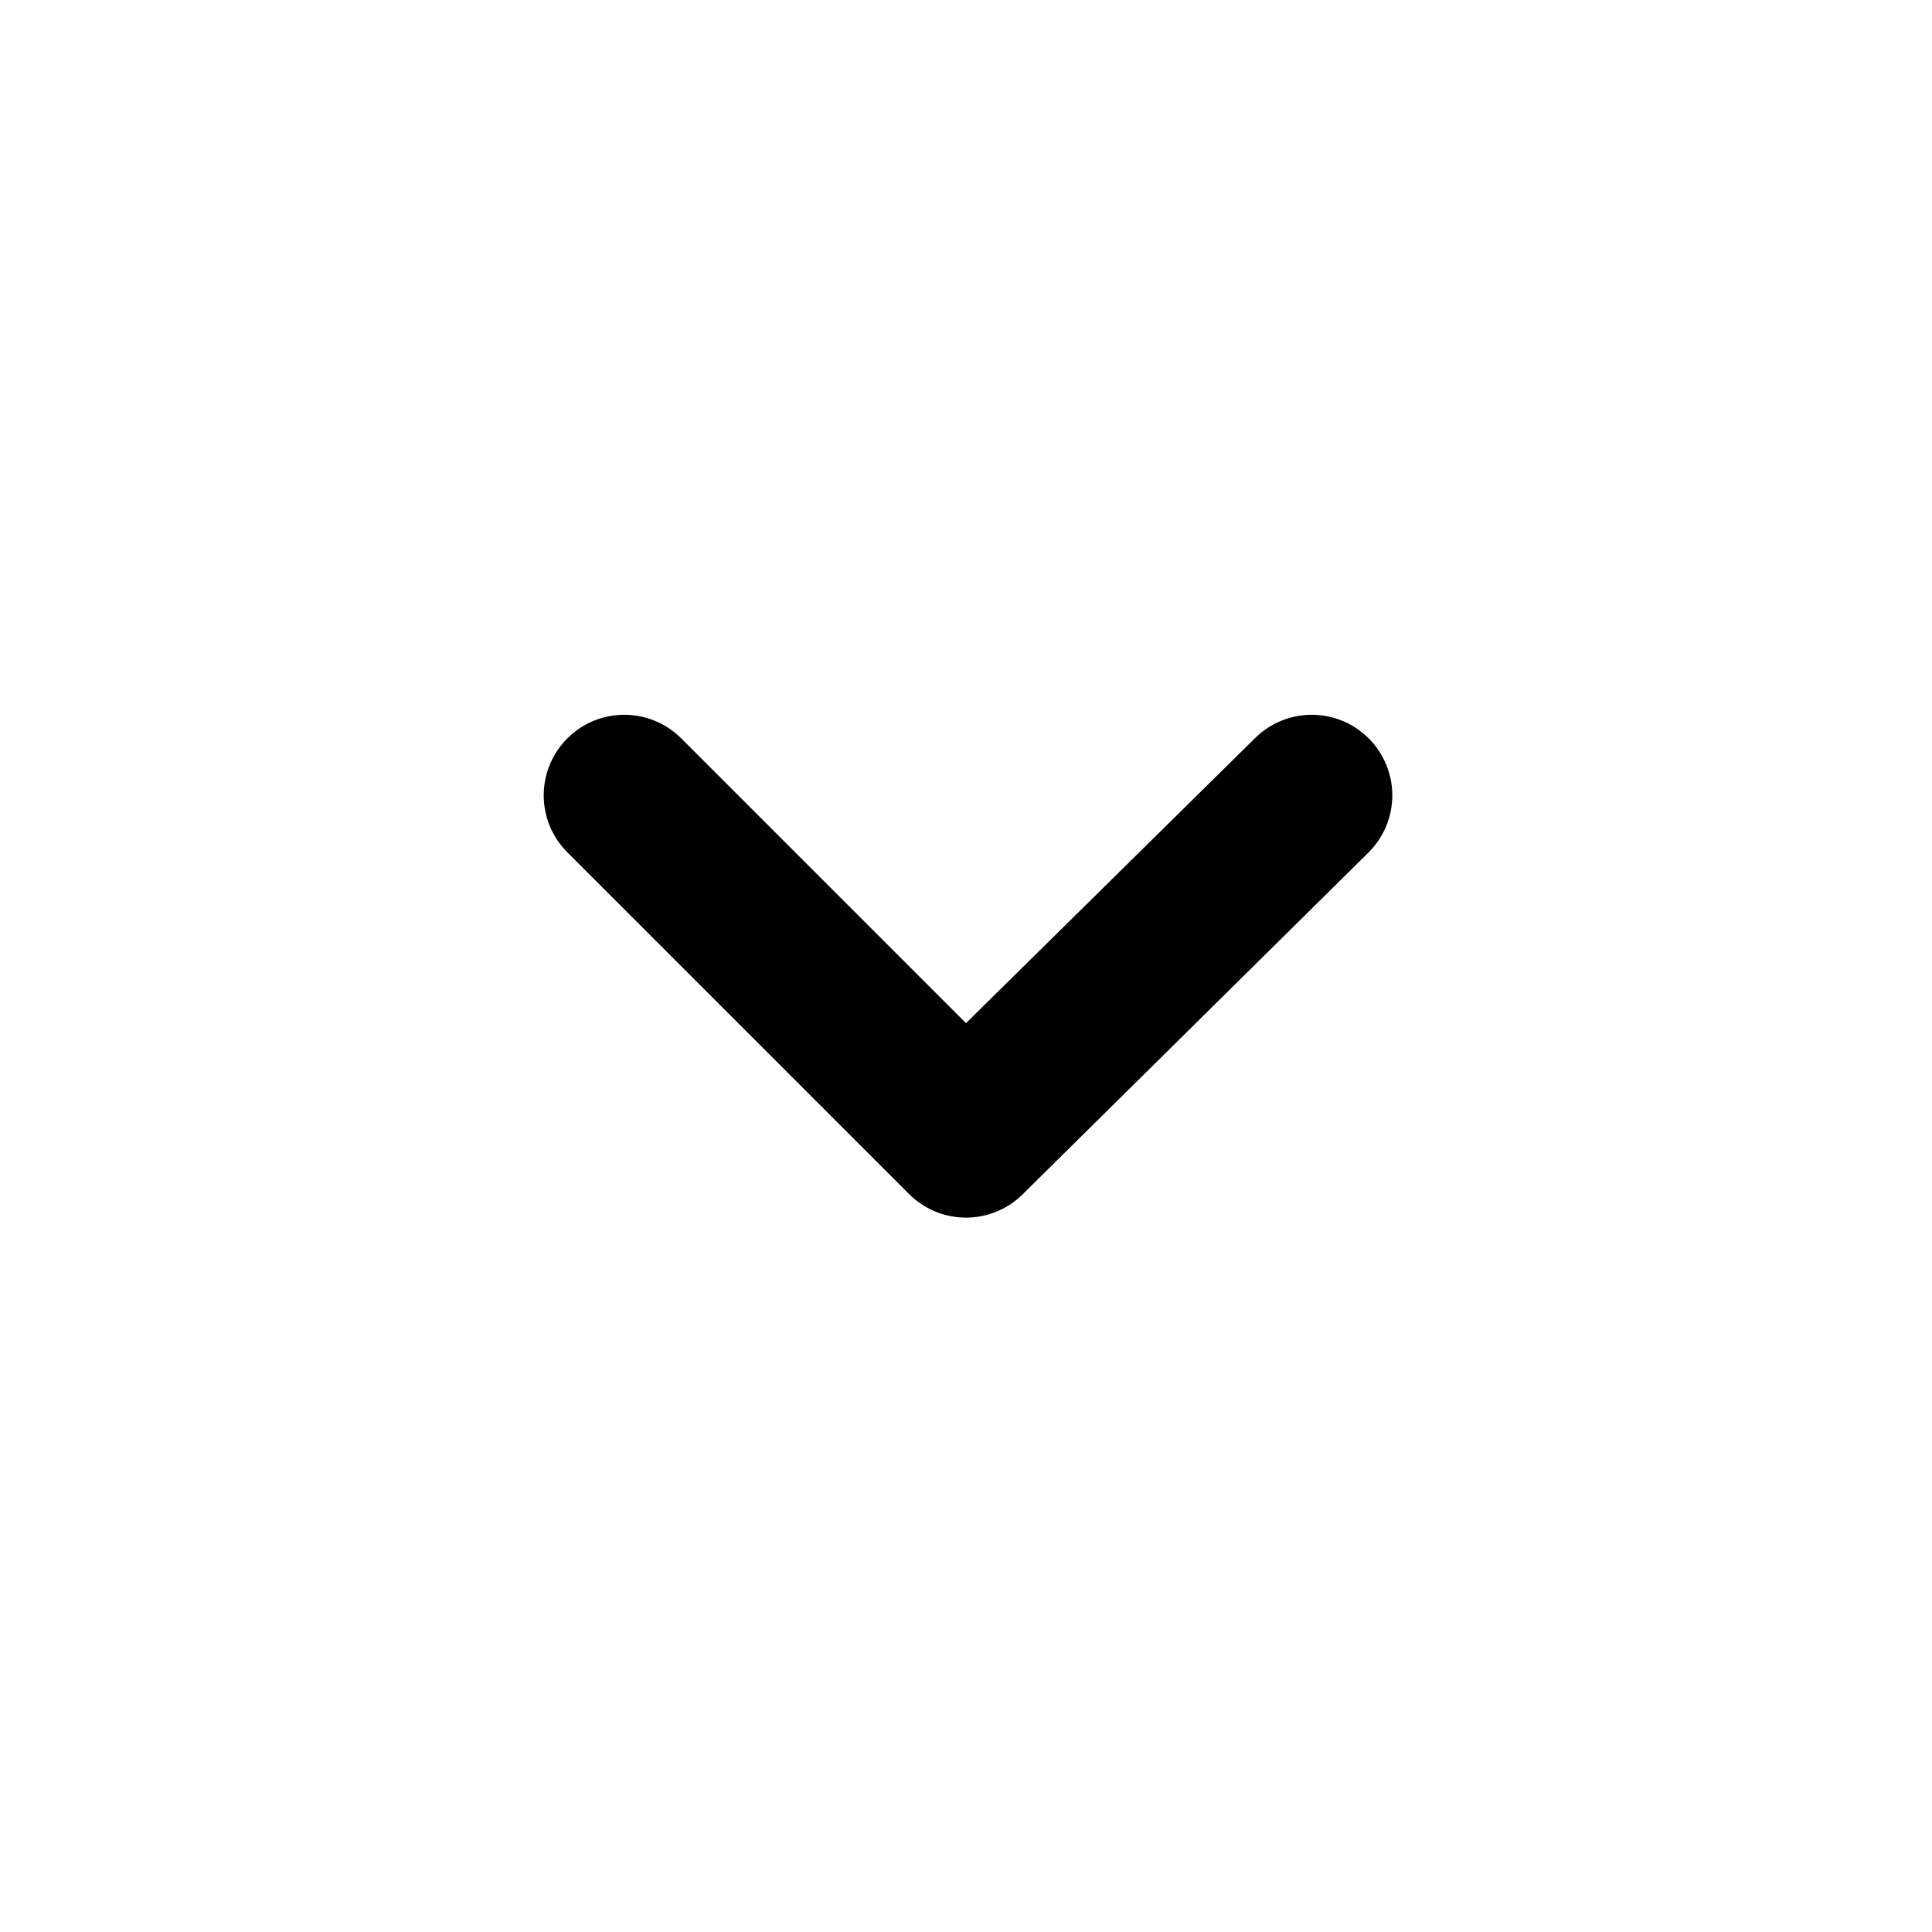
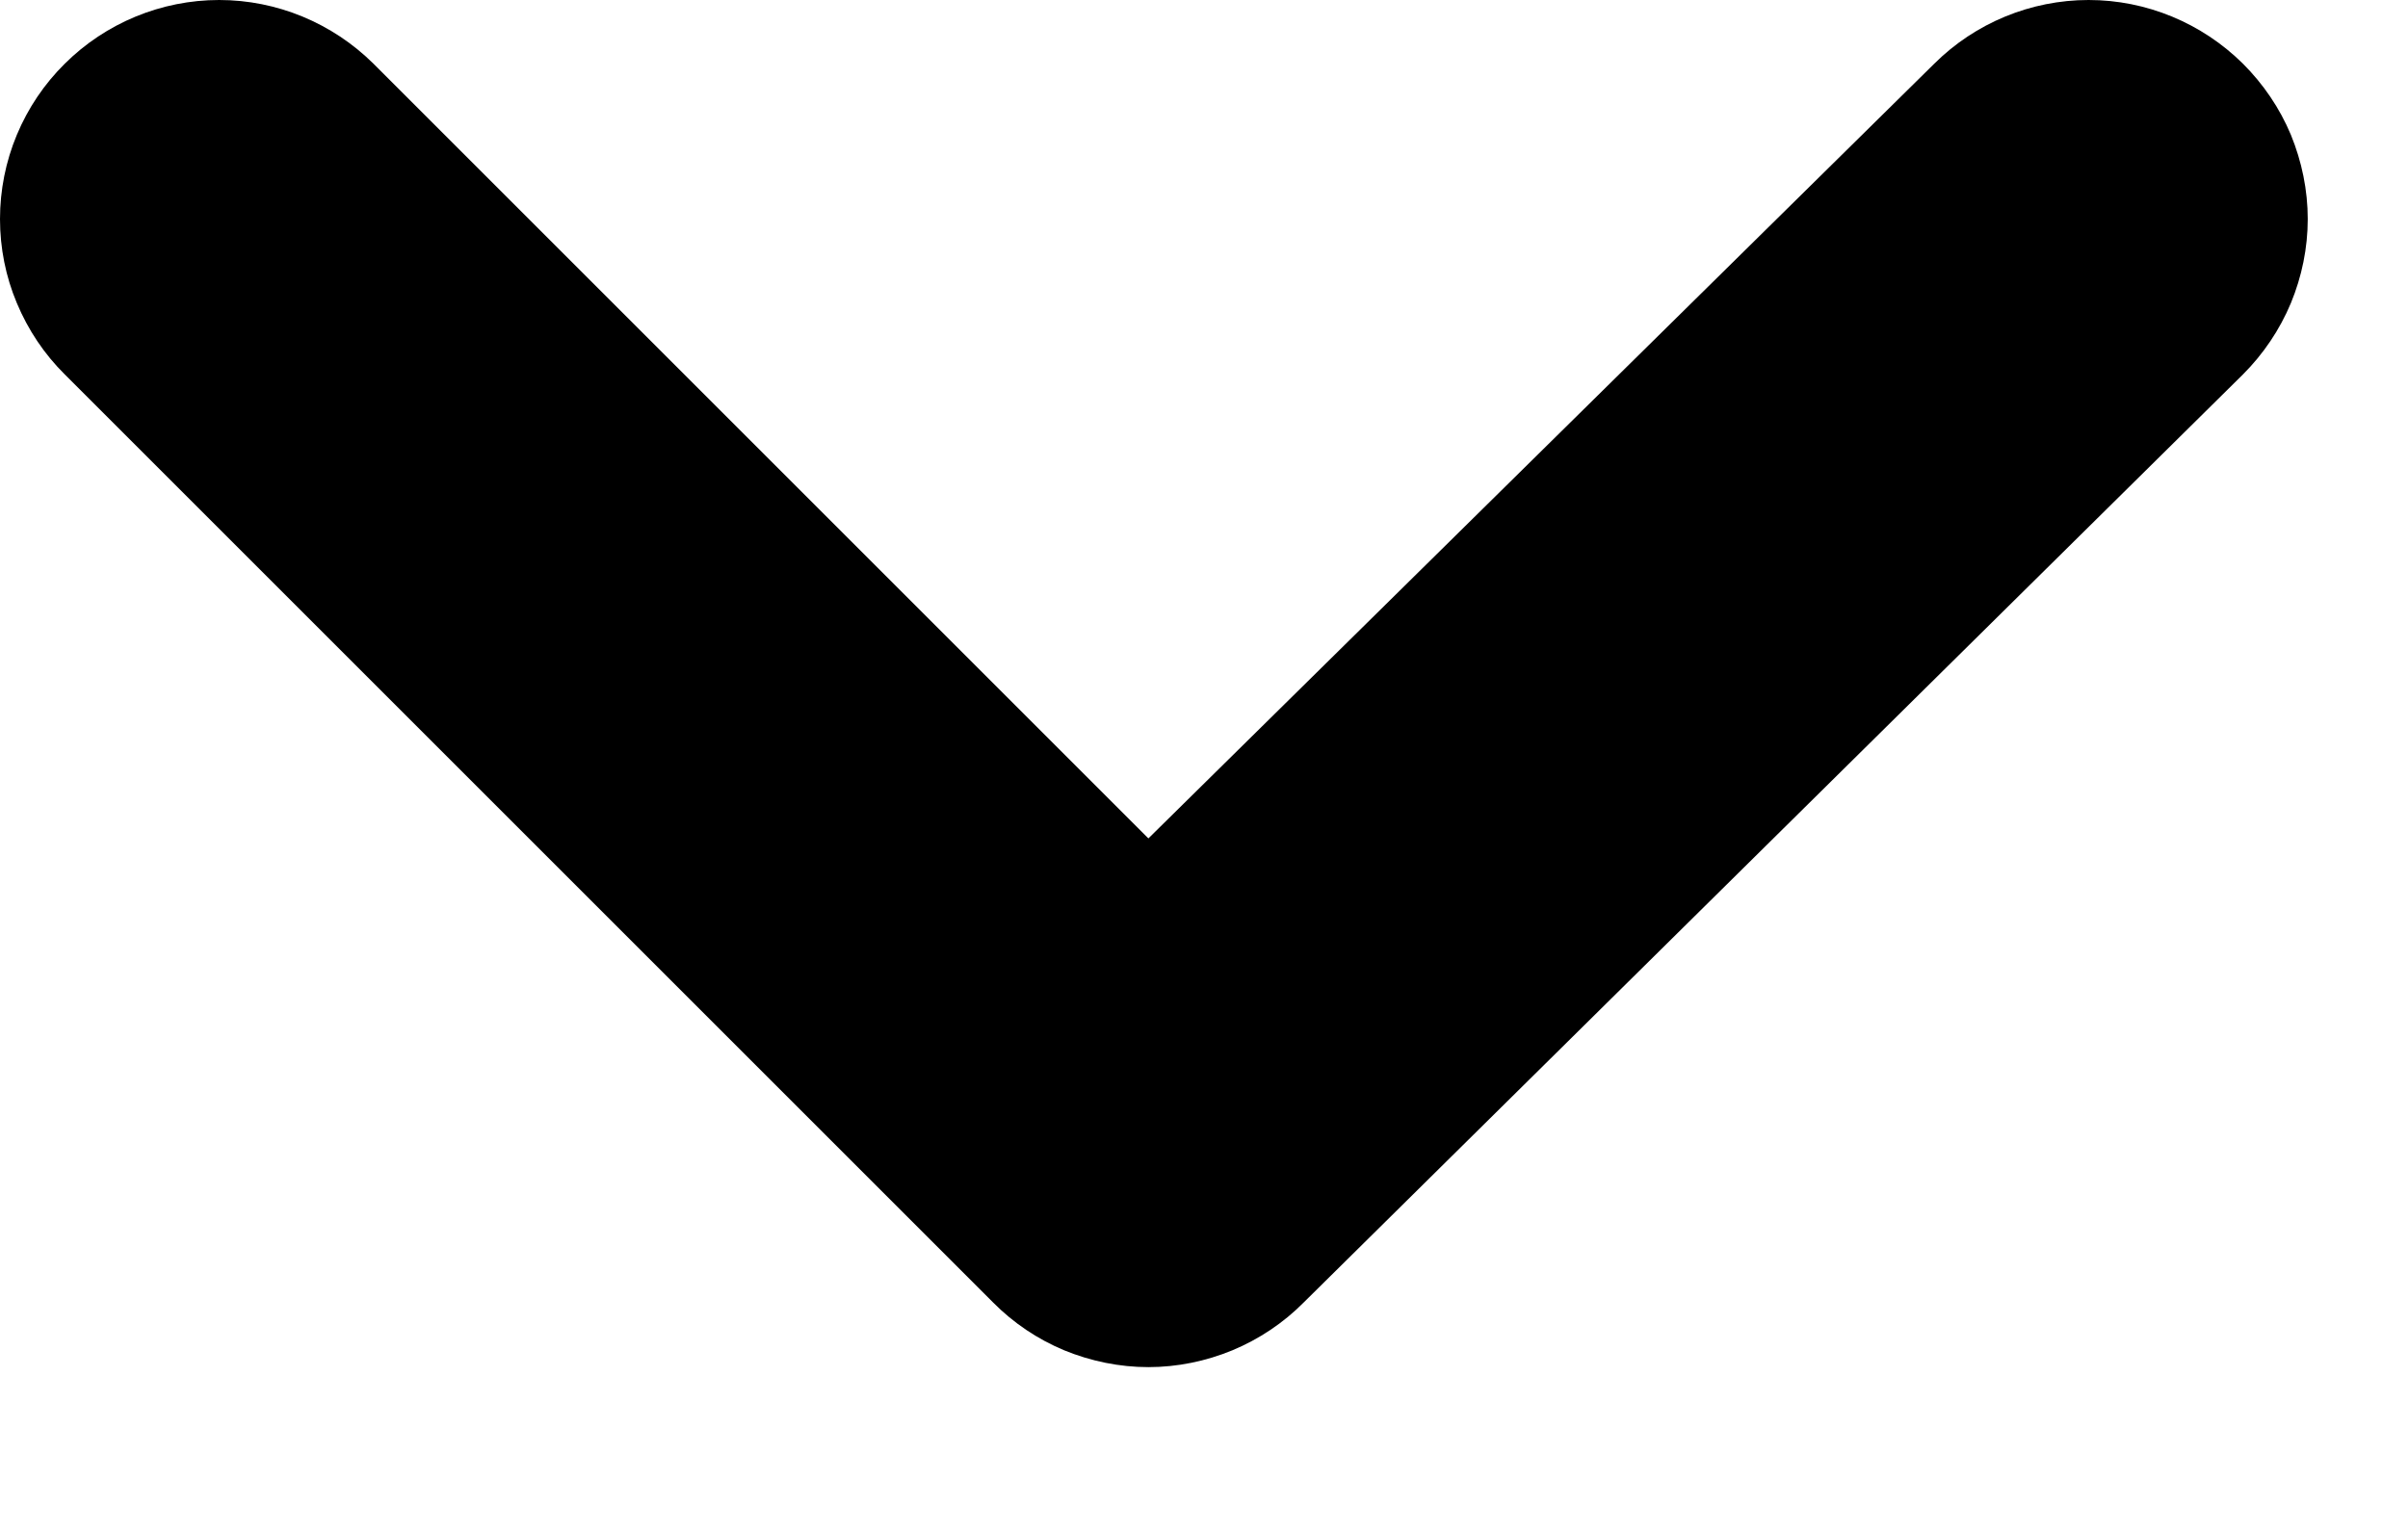
- <svg xmlns="http://www.w3.org/2000/svg" viewBox="0 0 24 24" id="icon" fill="currentColor">
-   <path fill="currentColor" d="M17,9.17a1,1,0,0,0-1.41,0L12,12.71,8.46,9.17a1,1,0,0,0-1.41,0,1,1,0,0,0,0,1.42l4.24,4.24a1,1,0,0,0,1.42,0L17,10.59A1,1,0,0,0,17,9.17Z" />
+ <svg xmlns="http://www.w3.org/2000/svg" viewBox="0 0 11 7" id="icon" fill="currentColor">
+   <path d="M10.246 0.291C10.058 0.105 9.805 0 9.541 0C9.277 0 9.023 0.105 8.836 0.291L5.246 3.831L1.706 0.291C1.518 0.105 1.265 0 1.001 0C0.737 0 0.483 0.105 0.296 0.291C0.202 0.384 0.128 0.494 0.077 0.616C0.026 0.738 0 0.869 0 1.001C0 1.133 0.026 1.264 0.077 1.385C0.128 1.507 0.202 1.618 0.296 1.711L4.536 5.951C4.629 6.045 4.739 6.119 4.861 6.17C4.983 6.22 5.114 6.247 5.246 6.247C5.378 6.247 5.509 6.22 5.63 6.17C5.752 6.119 5.863 6.045 5.956 5.951L10.246 1.711C10.339 1.618 10.414 1.507 10.465 1.385C10.515 1.264 10.542 1.133 10.542 1.001C10.542 0.869 10.515 0.738 10.465 0.616C10.414 0.494 10.339 0.384 10.246 0.291Z" fill="currentColor" />
</svg>
